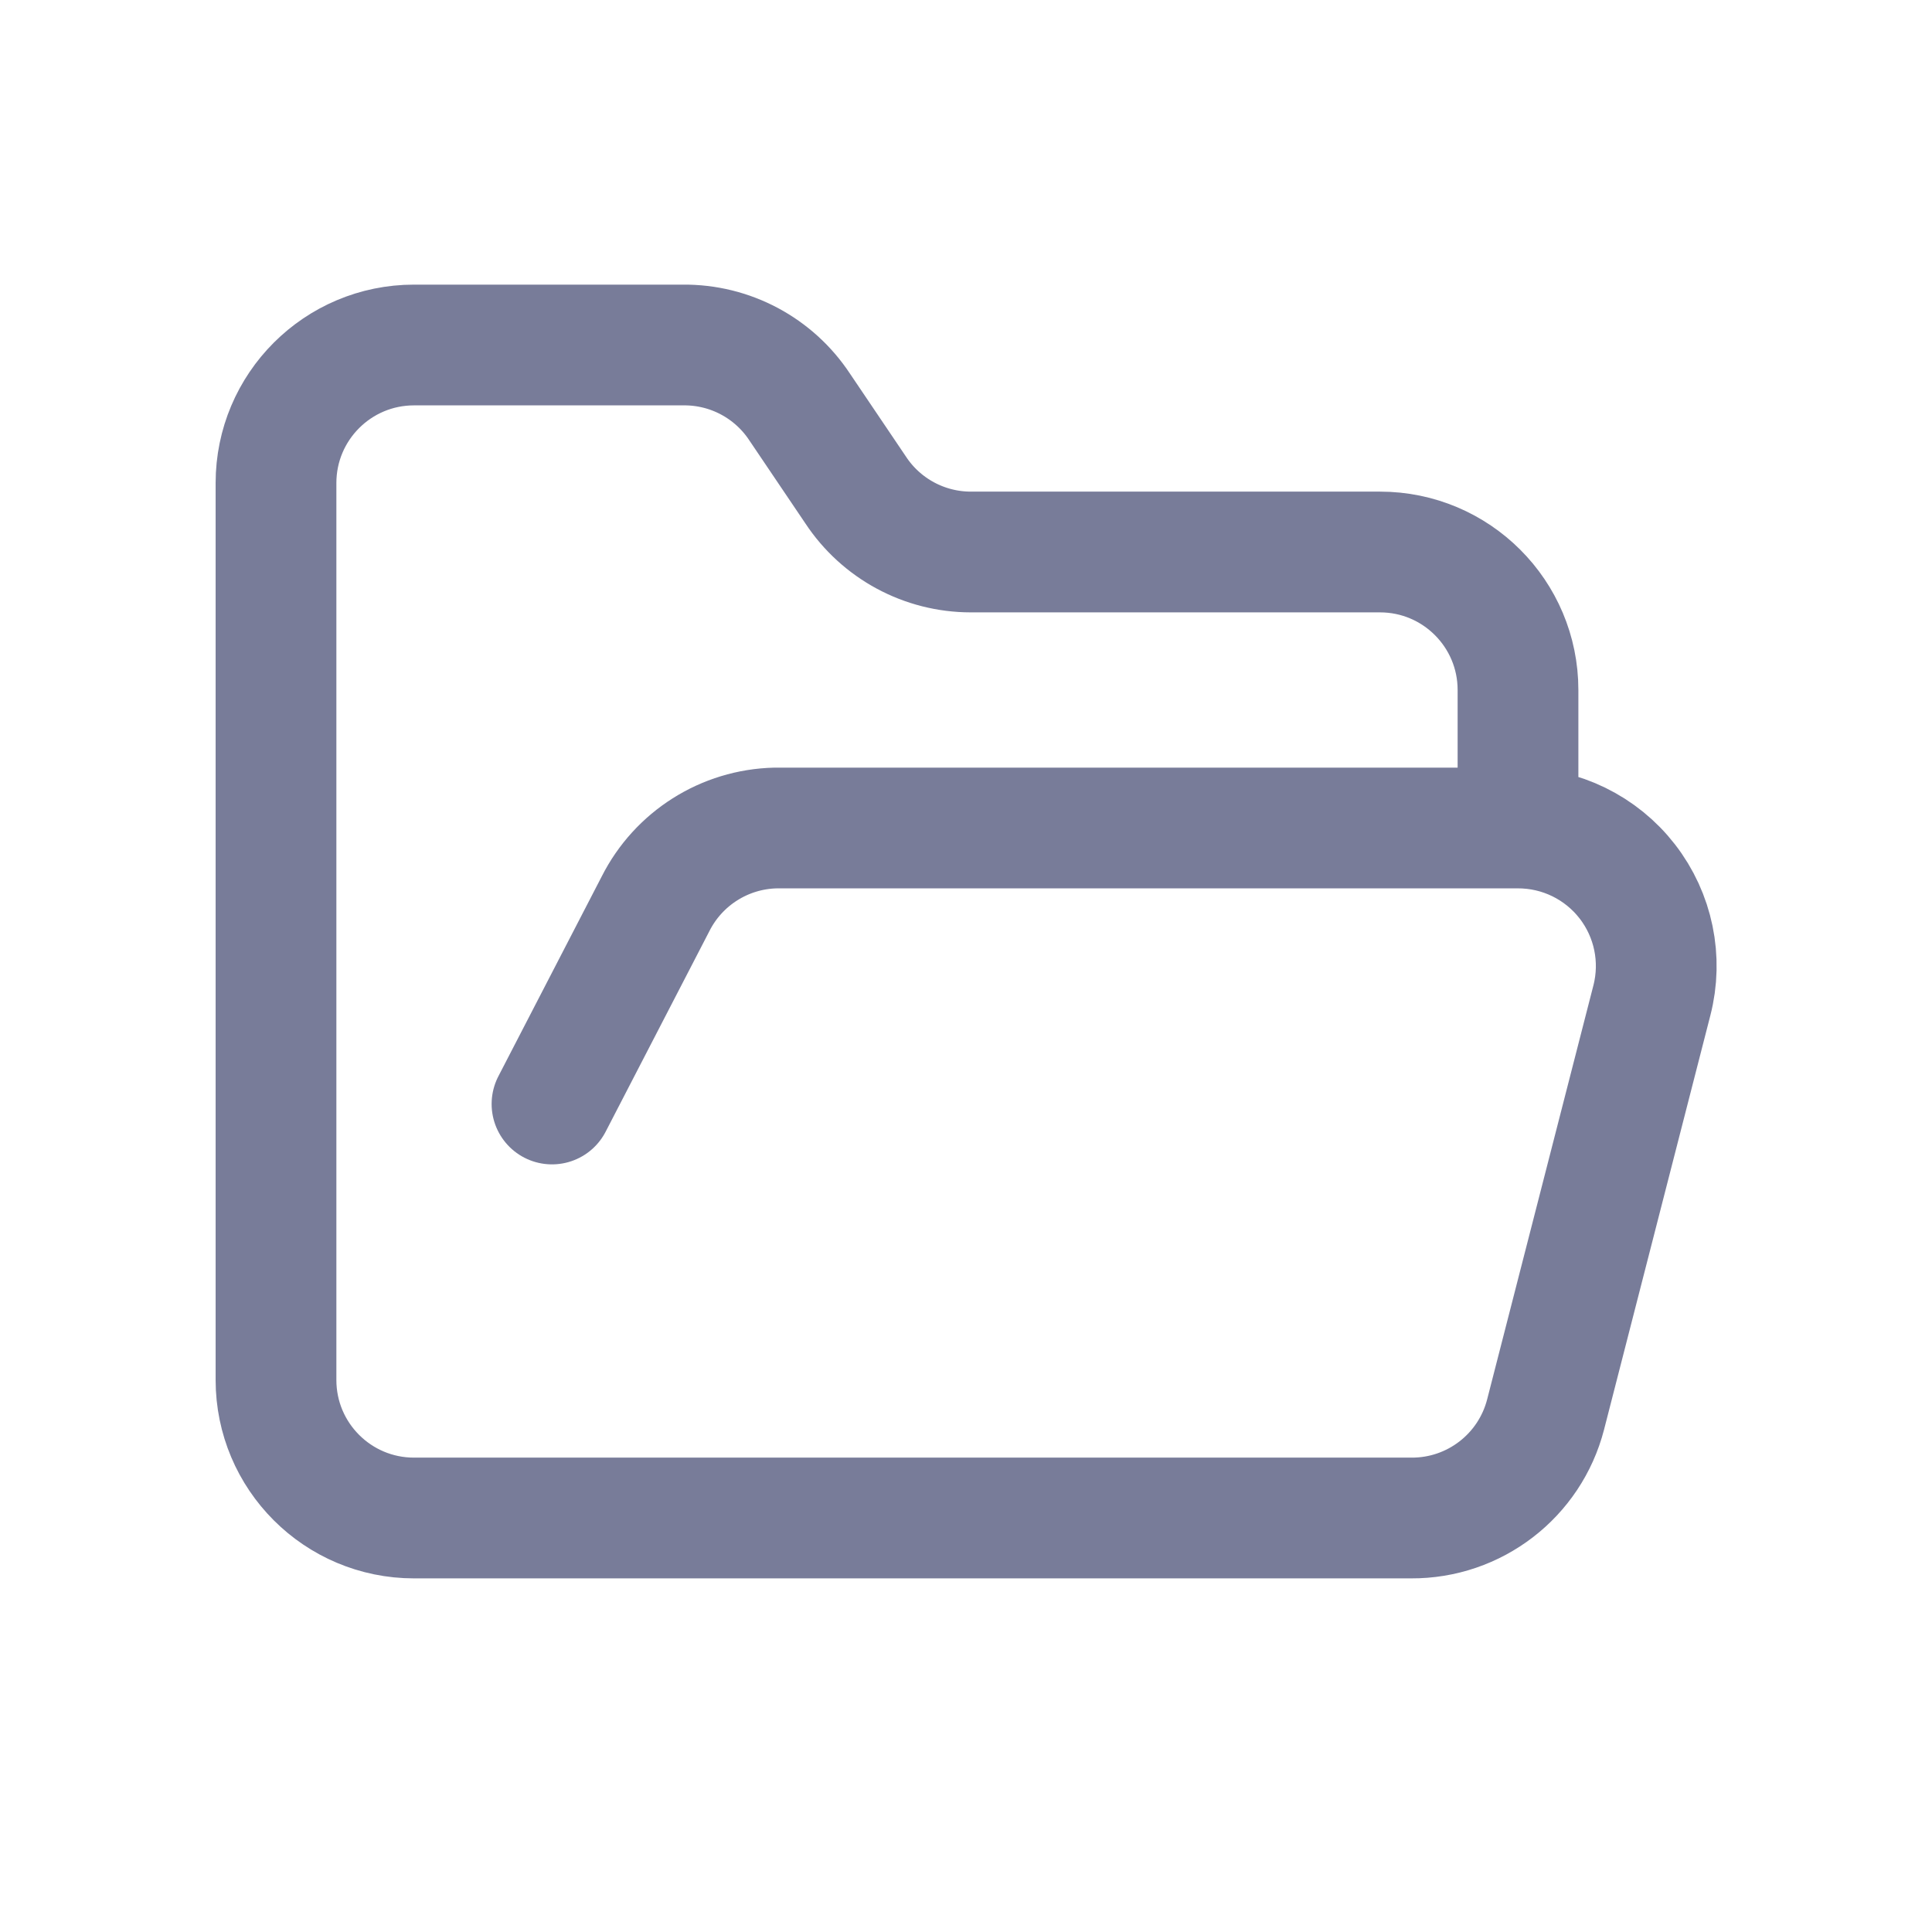
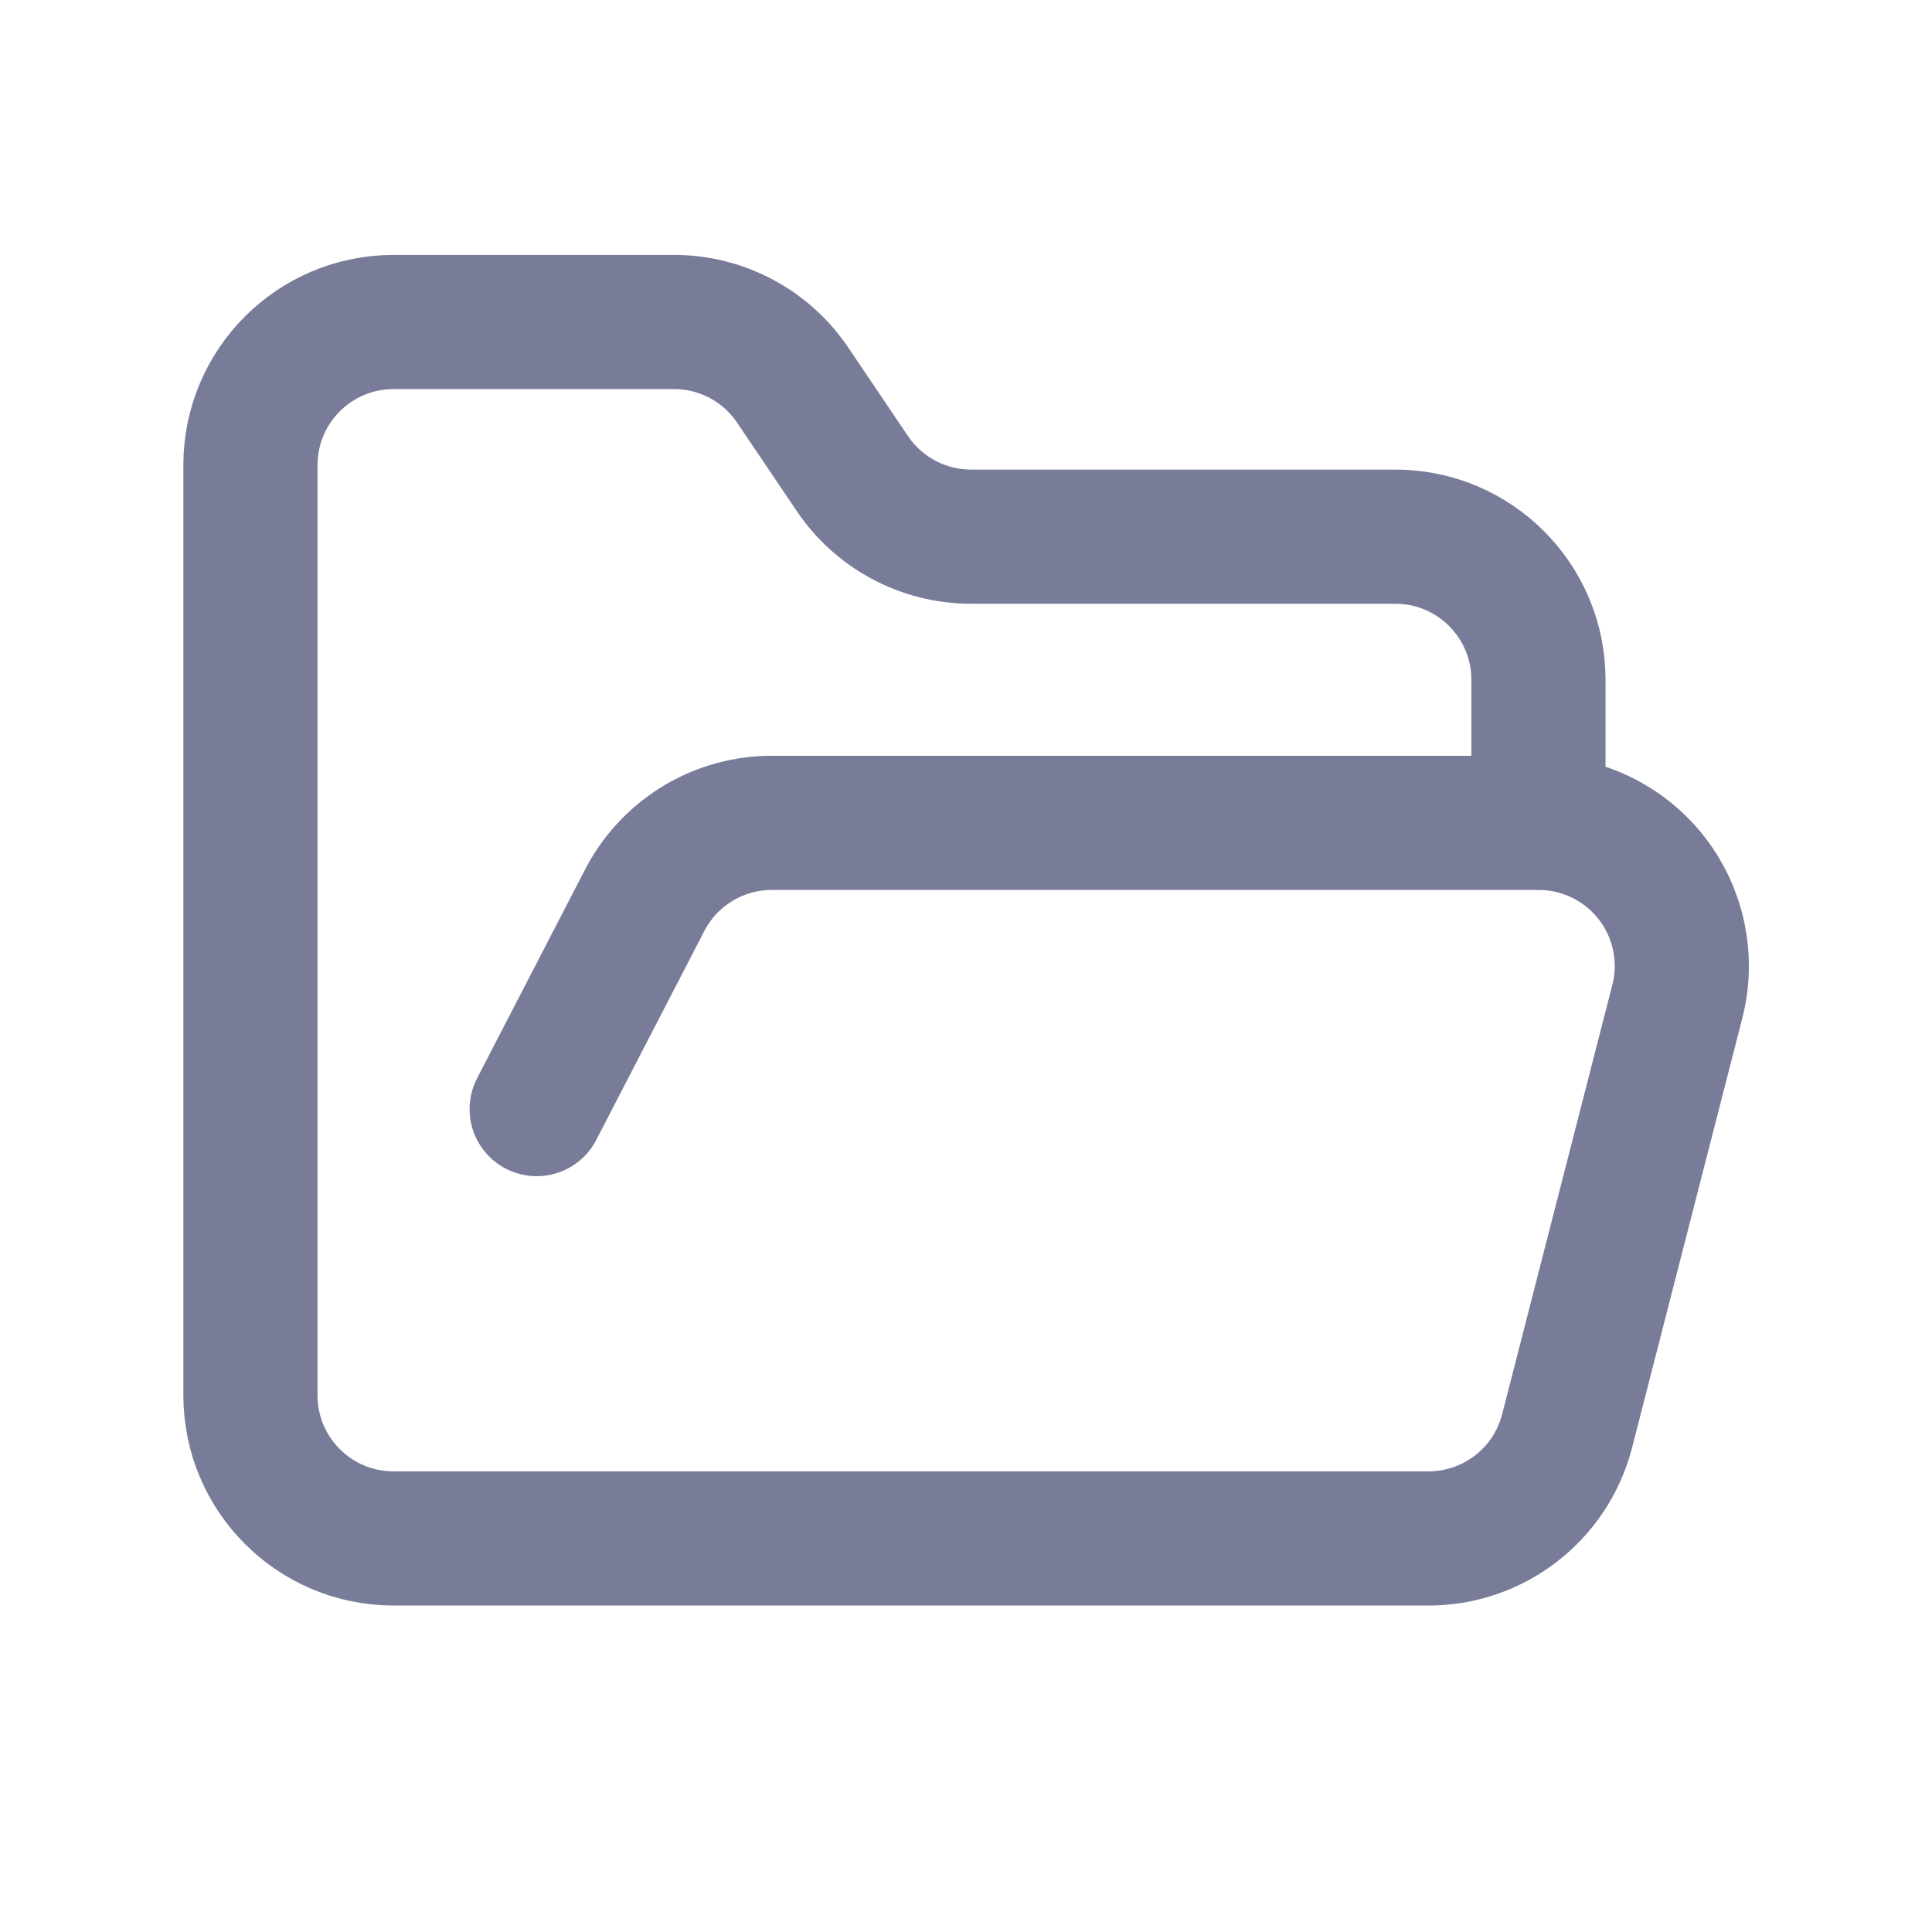
- <svg xmlns="http://www.w3.org/2000/svg" width="24" height="24" viewBox="-2 -2 28 28" fill="none" stroke="#787c99" stroke-width="1.75" stroke-linecap="round" stroke-linejoin="round">
+ <svg xmlns="http://www.w3.org/2000/svg" width="24" height="24" viewBox="-1.5 -1.5 27.0 27.0" fill="none" stroke="#787c99" stroke-width="1.875" stroke-linecap="round" stroke-linejoin="round">
  <path d="m6 14 1.5-2.9A2 2 0 0 1 9.24 10H20a2 2 0 0 1 1.94 2.5l-1.54 6a2 2 0 0 1-1.95 1.5H4a2 2 0 0 1-2-2V5a2 2 0 0 1 2-2h3.9a2 2 0 0 1 1.69.9l.81 1.2a2 2 0 0 0 1.67.9H18a2 2 0 0 1 2 2v2" />
</svg>
